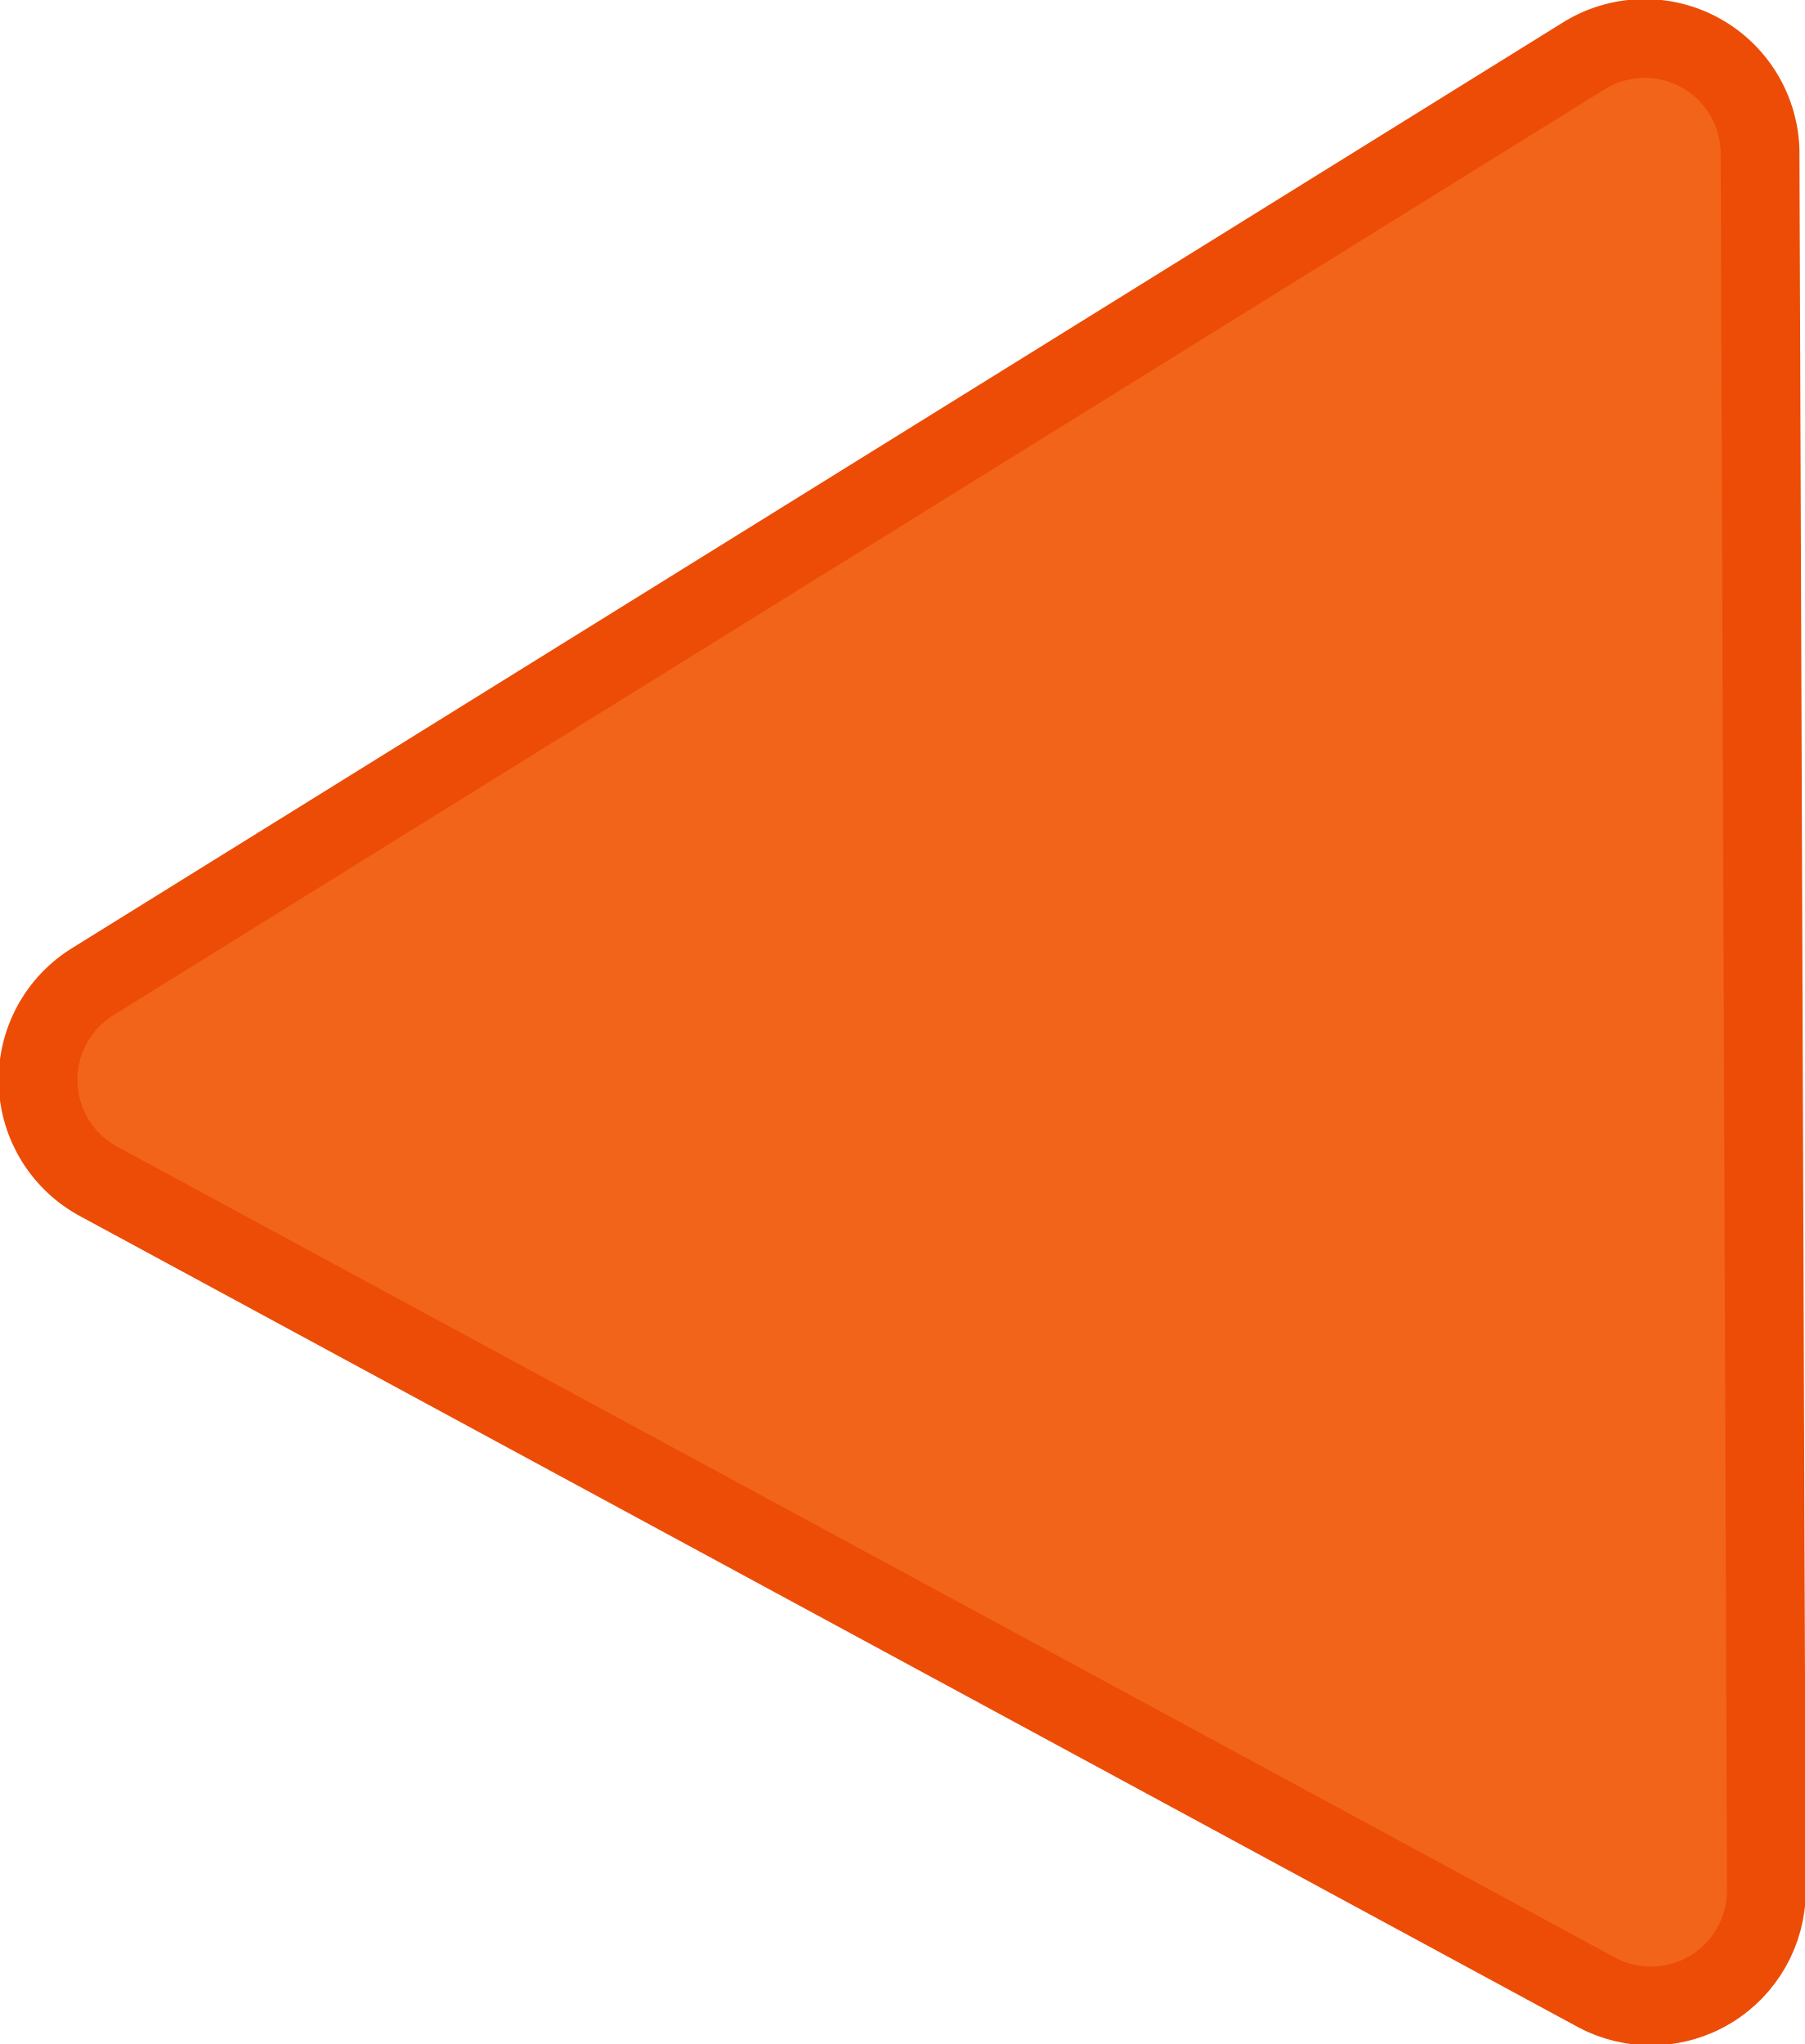
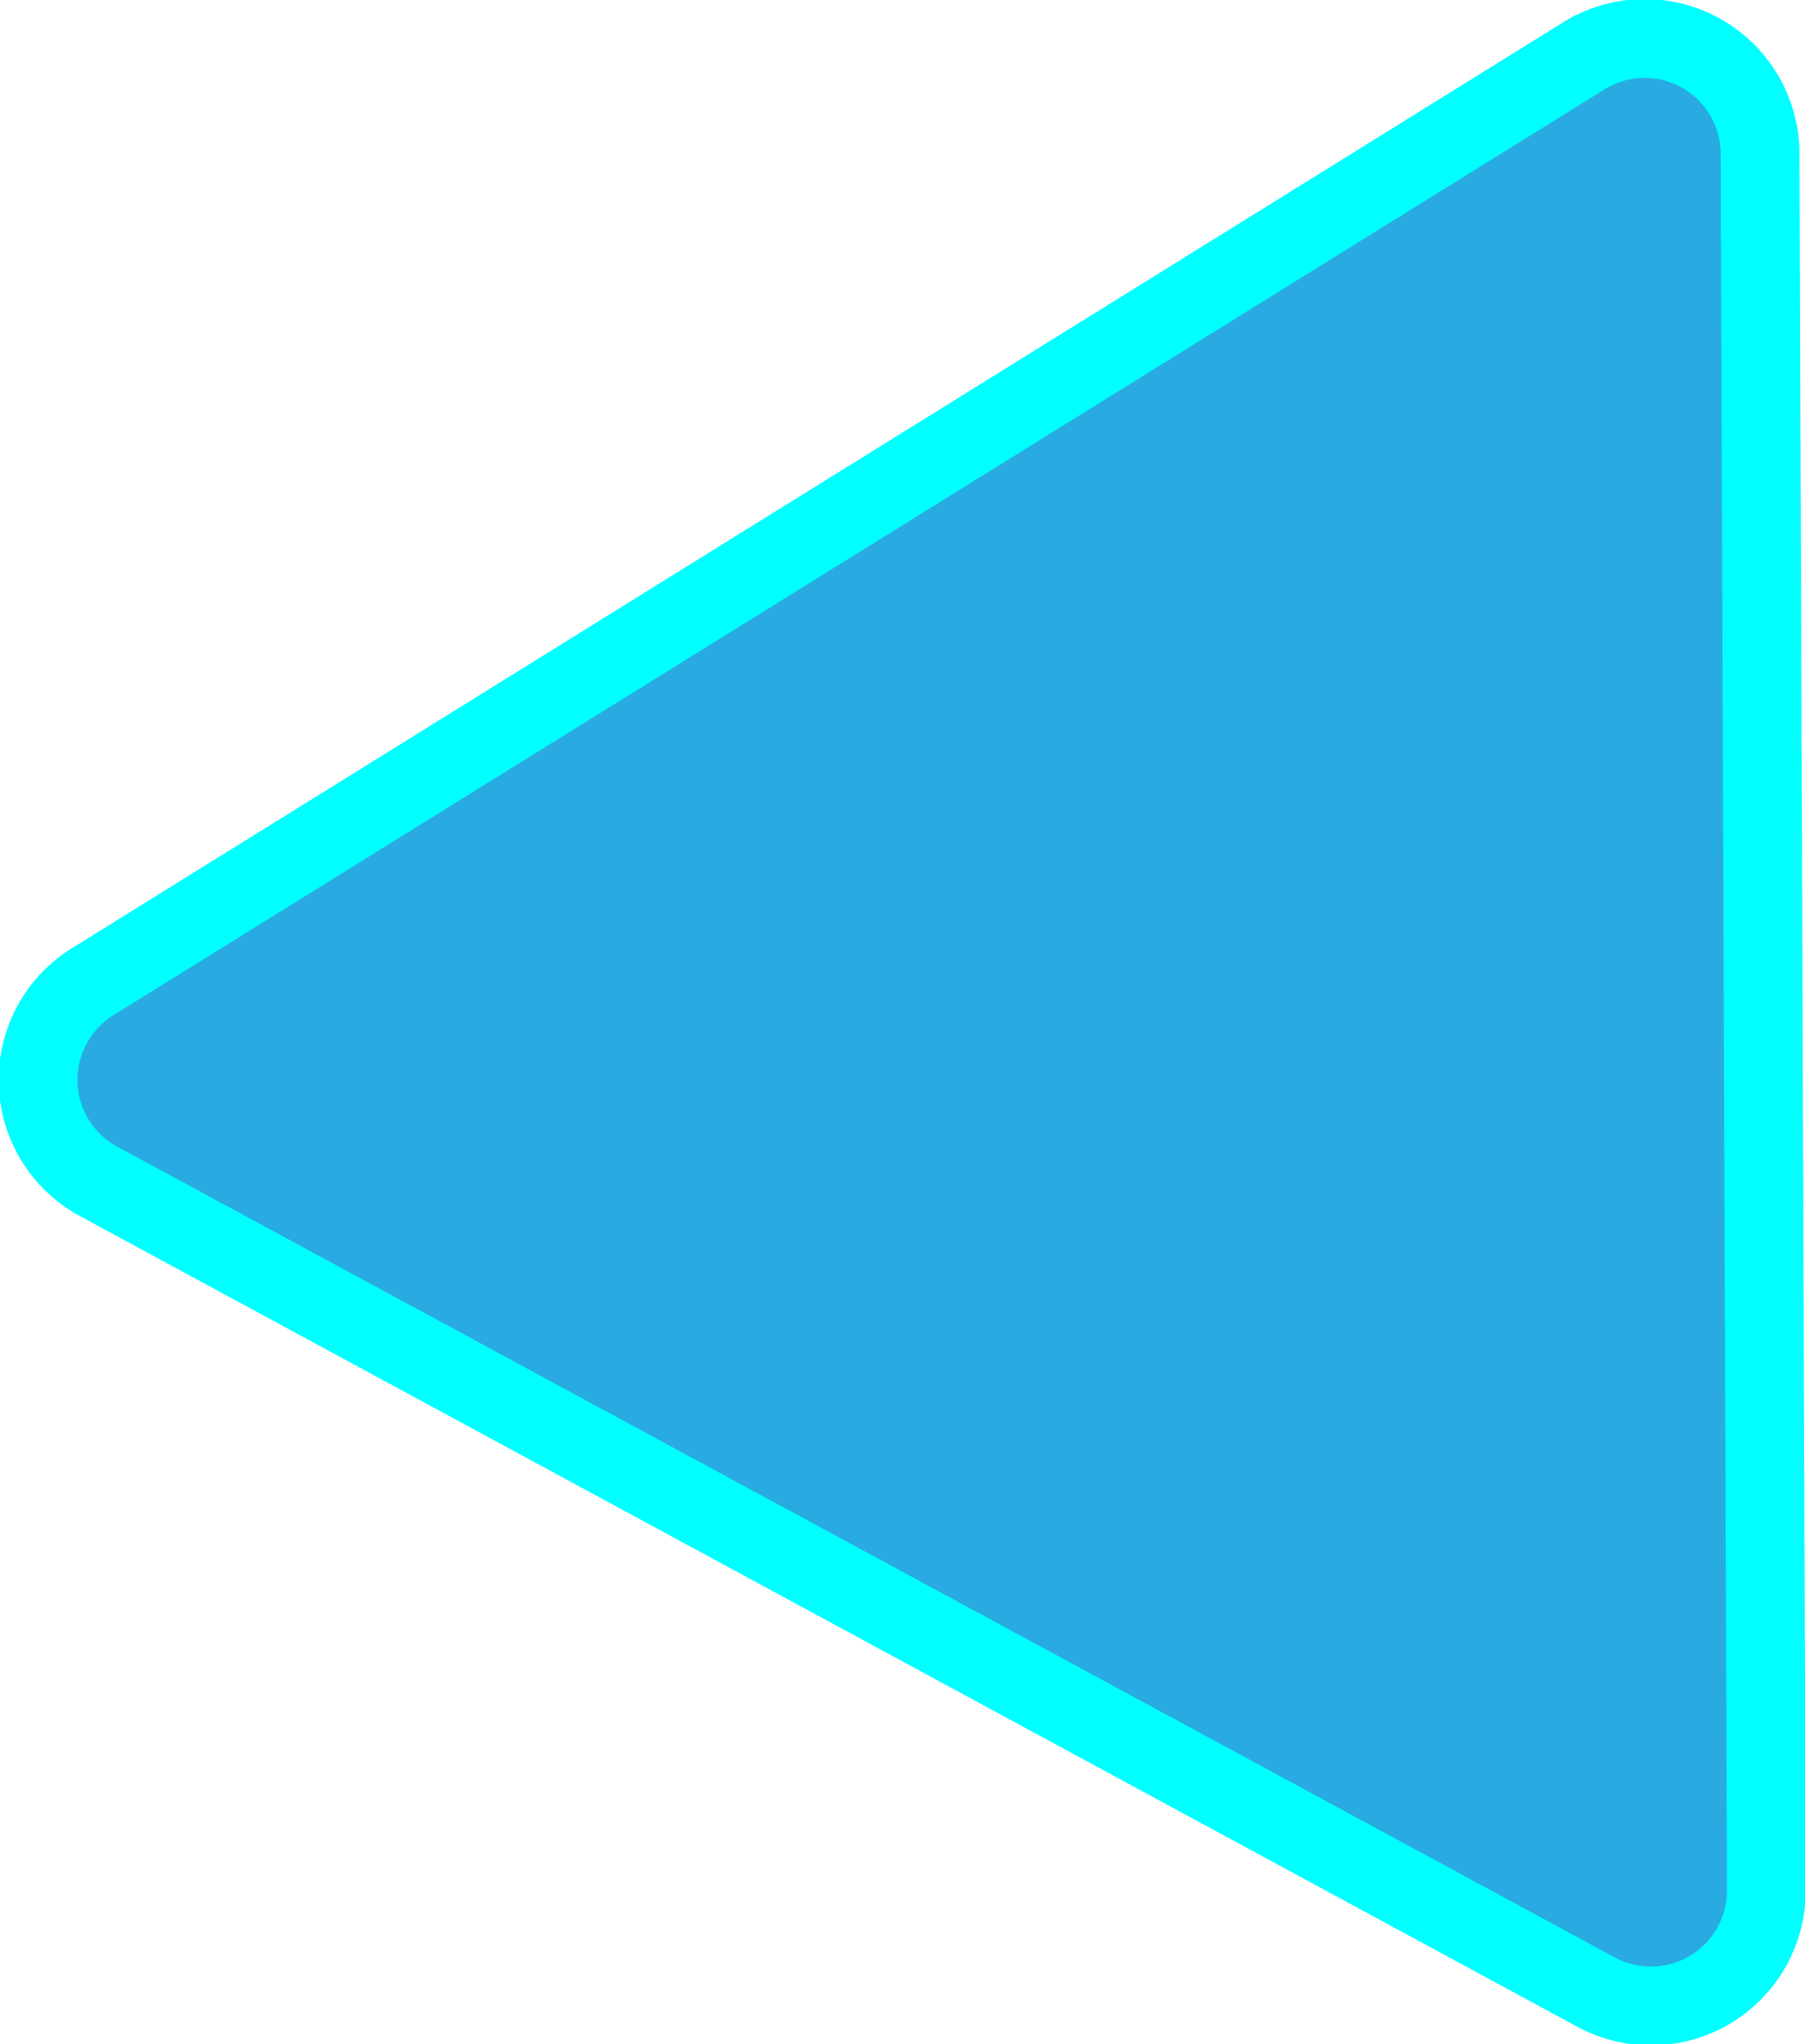
<svg xmlns="http://www.w3.org/2000/svg" viewBox="0 0 45.8 51.88">
  <defs>
-     <style>.cls-1{fill:#f26419;stroke:#ed4c06;stroke-miterlimit:10;stroke-width:2px;}</style>
+     <style>.cls-1{fill:#29abe2;stroke:aqua;stroke-miterlimit:10;stroke-width:2px;}</style>
  </defs>
  <g id="Layer_2" data-name="Layer 2">
    <g id="Layer_5" data-name="Layer 5">
      <path class="cls-1" d="M40.17,1.44,2.38,24.9A2.93,2.93,0,0,0,2.53,30l38,20.57a2.93,2.93,0,0,0,4.31-2.59l-.16-44A2.93,2.93,0,0,0,40.17,1.44Z" />
    </g>
  </g>
</svg>
